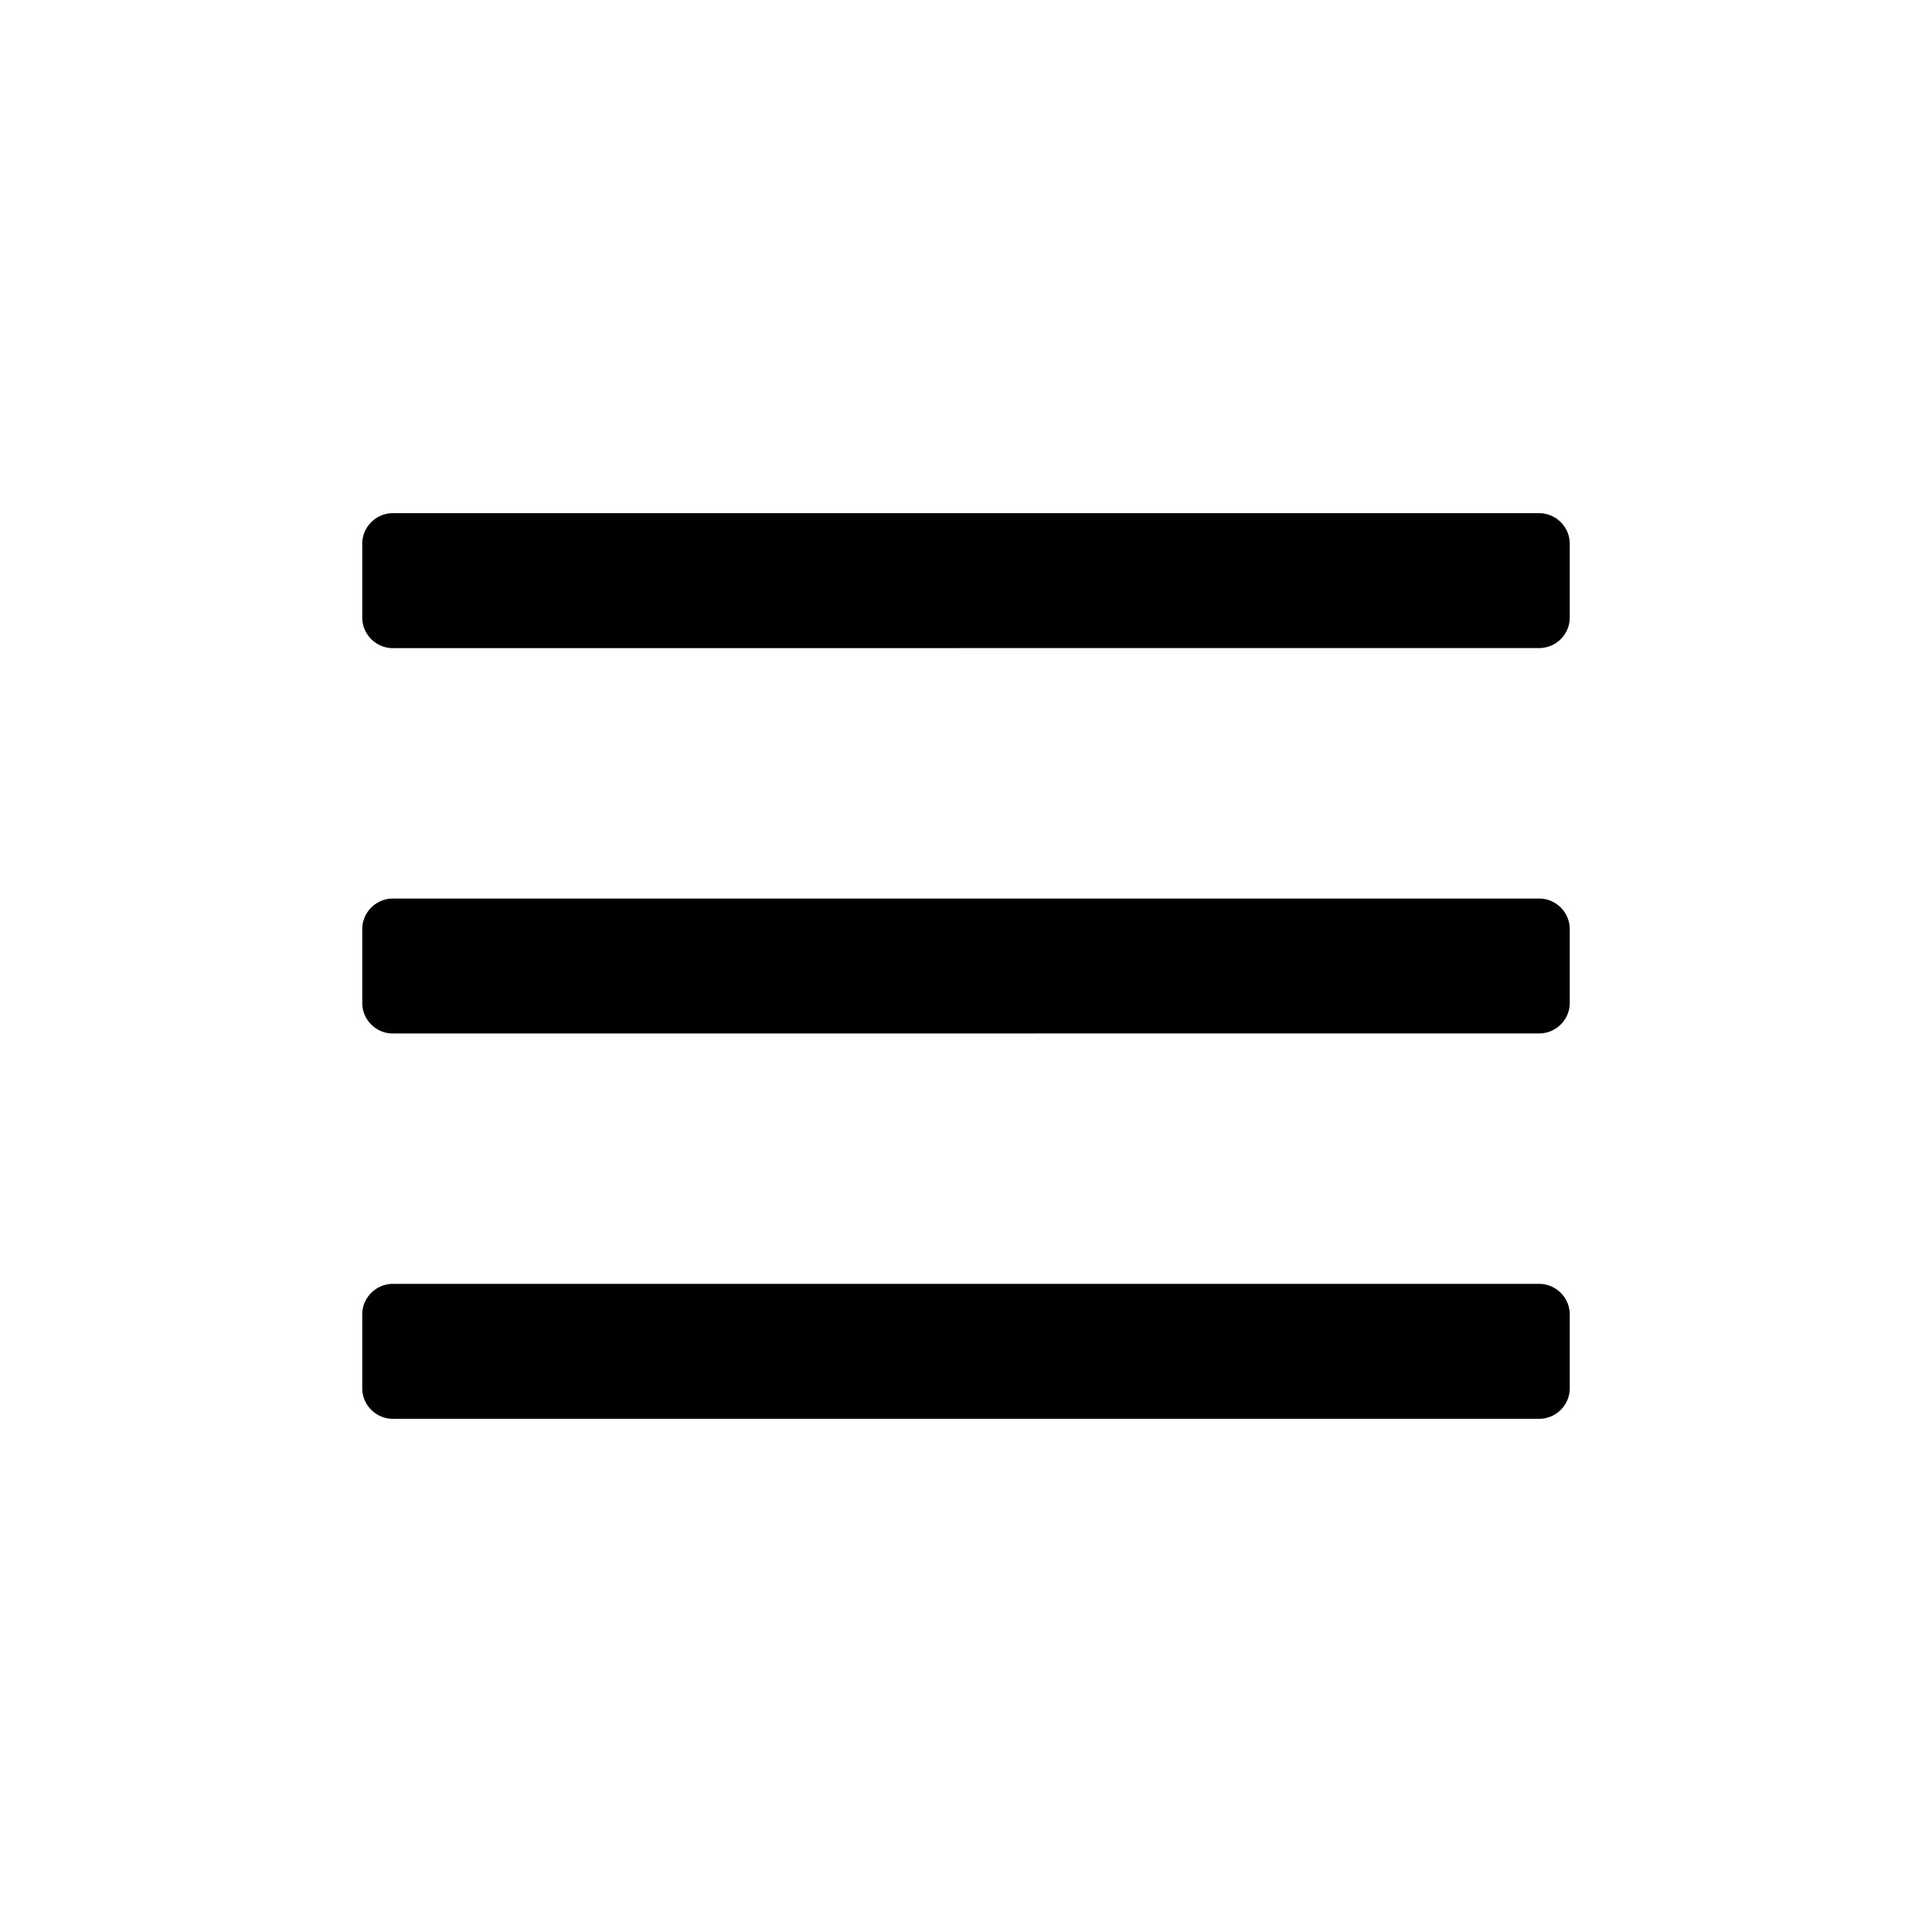
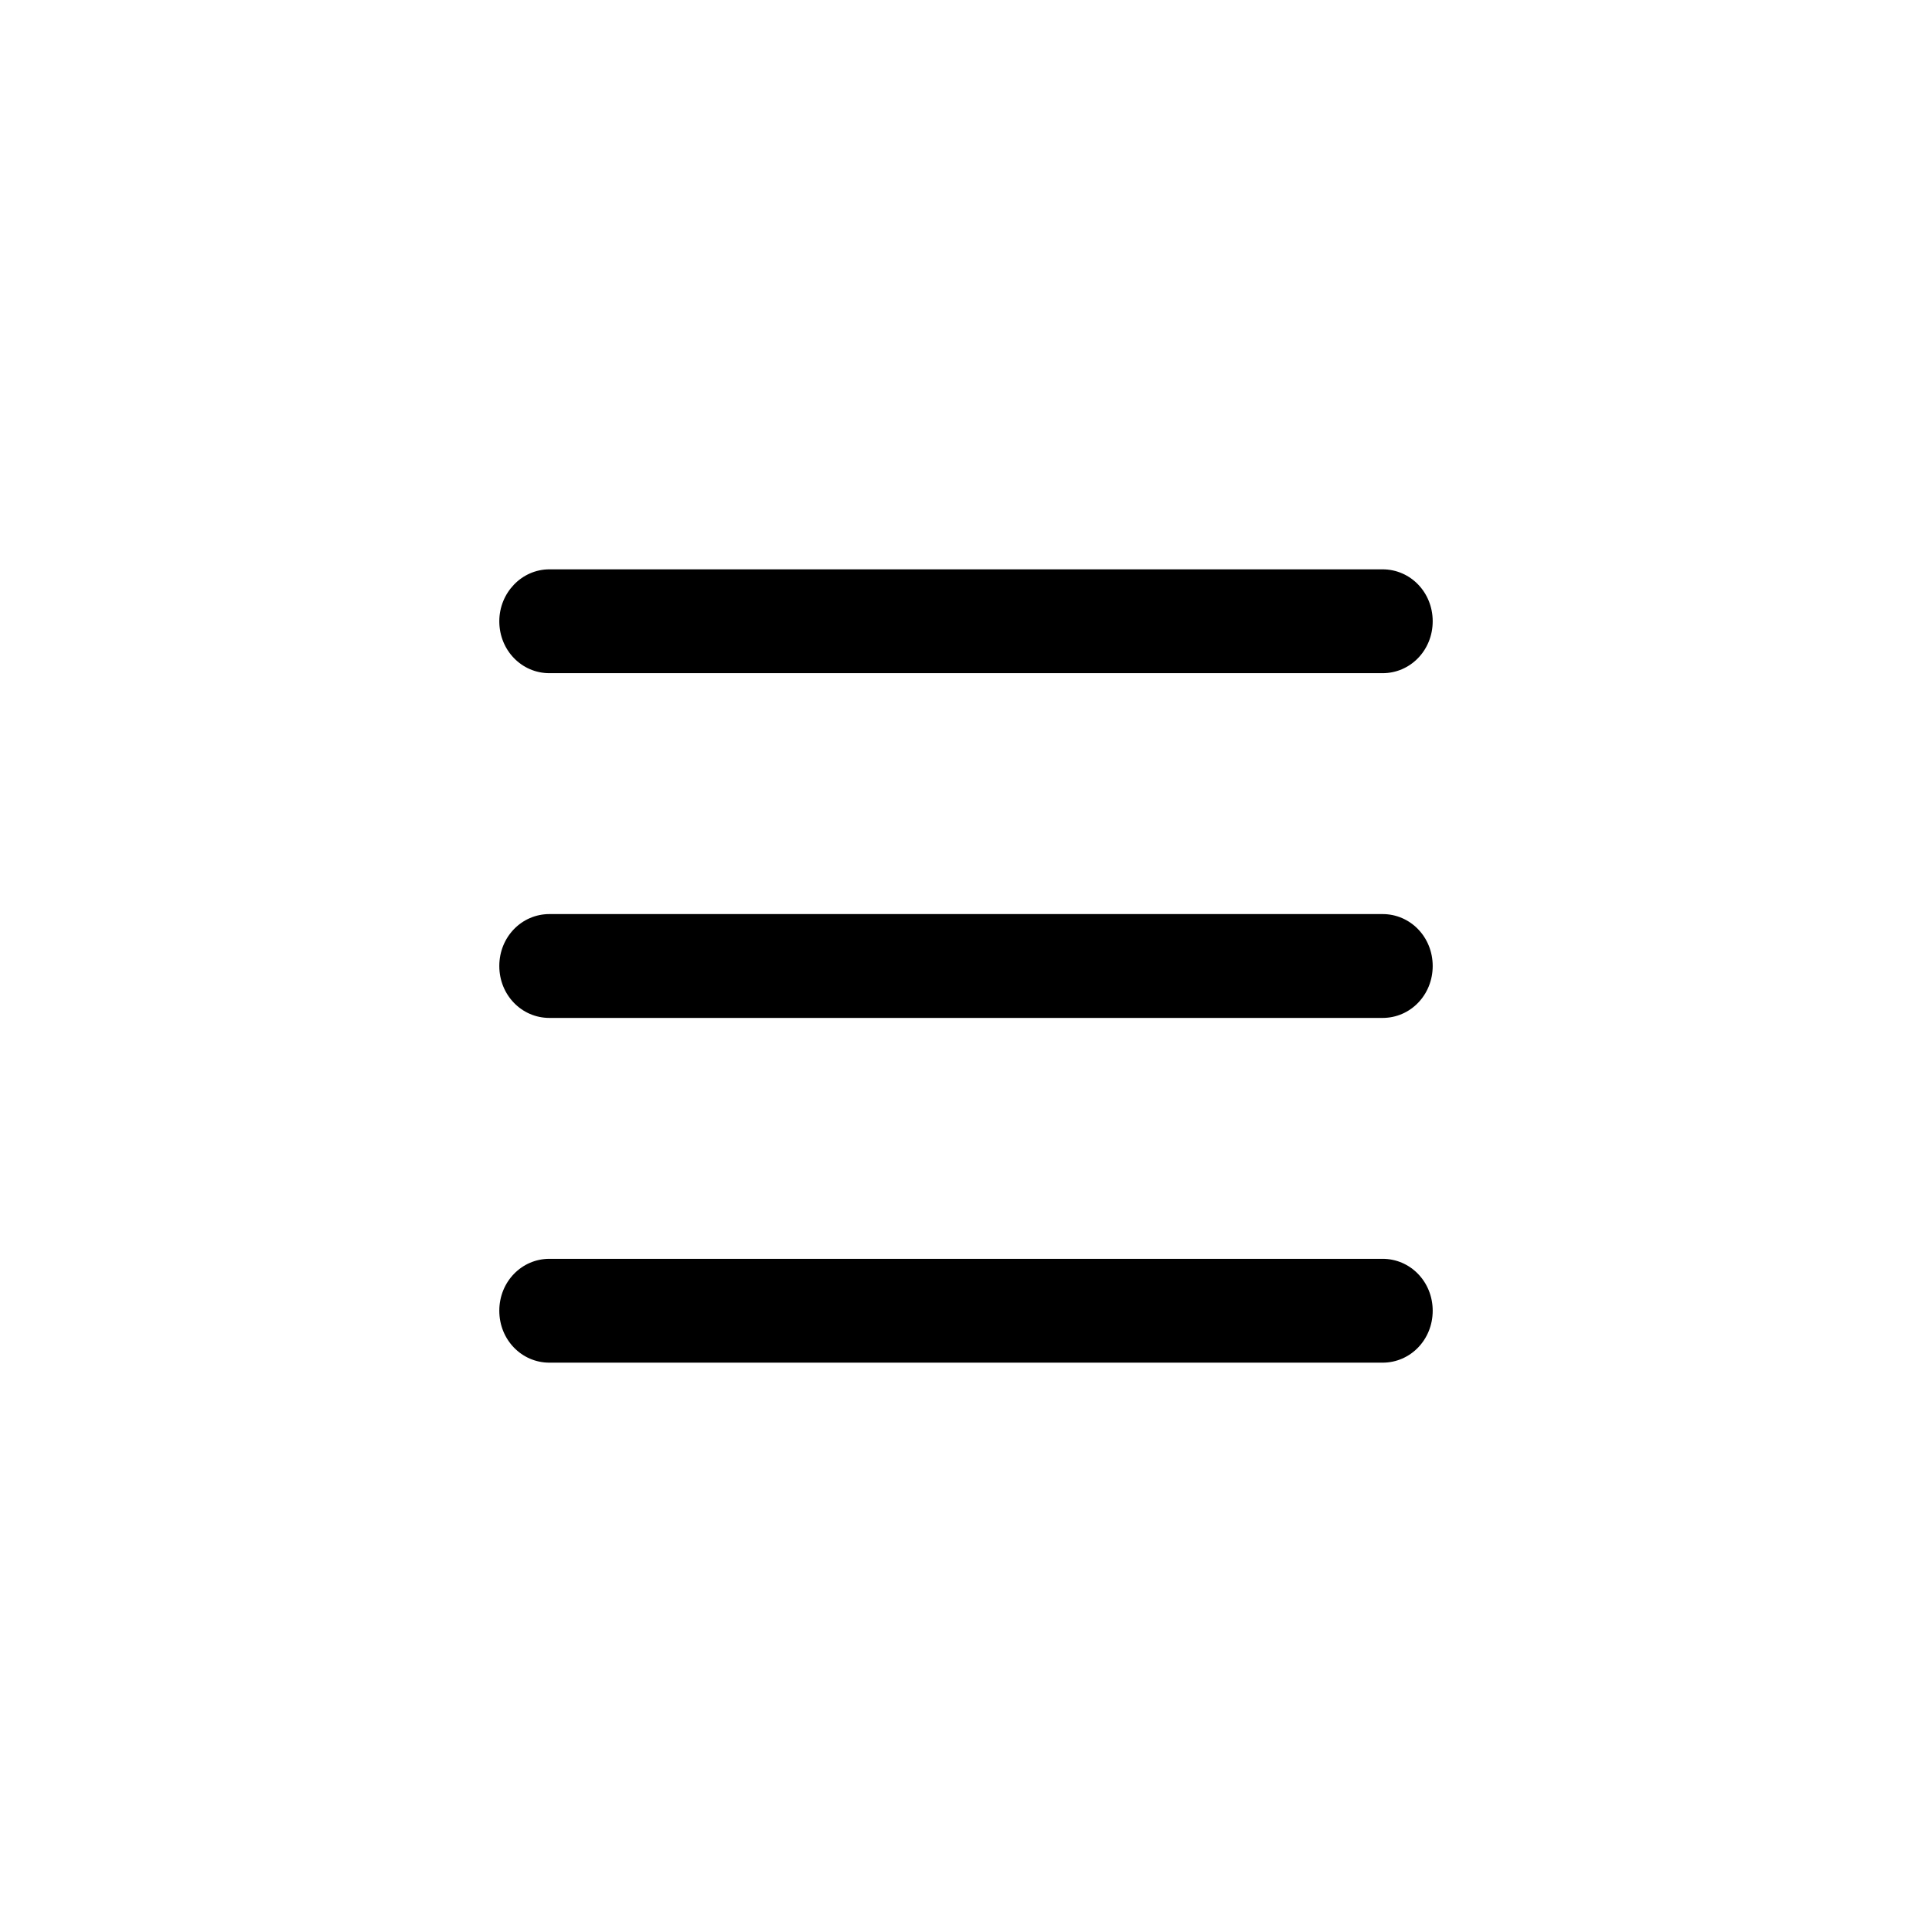
- <svg xmlns="http://www.w3.org/2000/svg" viewBox="0 0 32 32">
+ <svg xmlns="http://www.w3.org/2000/svg" id="Layer_2" data-name="Layer 2" viewBox="0 0 32 32">
  <defs>
-     <style>.a{fill:none;}.b{fill:currentcolor;}</style>
+     <style>
+       .cls-1 {
+         fill: none;
+       }
+ 
+       .cls-2 {
+         fill: currentcolor;
+       }
+     </style>
  </defs>
-   <rect class="a" width="32" height="32" />
-   <g transform="translate(6 8.5)">
-     <path class="b" d="M19.464-12.61A.51.51,0,0,0,20-13.088v-1.277a.51.51,0,0,0-.536-.479H.536A.51.51,0,0,0,0-14.365v1.277a.51.51,0,0,0,.536.479Zm0,6.383A.51.51,0,0,0,20-6.705V-7.982a.51.51,0,0,0-.536-.479H.536A.51.51,0,0,0,0-7.982v1.277a.51.51,0,0,0,.536.479Zm0,6.383A.51.51,0,0,0,20-.322V-1.6a.51.51,0,0,0-.536-.479H.536A.51.51,0,0,0,0-1.6V-.322A.51.51,0,0,0,.536.156Z" transform="translate(0 14.844)" />
+   <g id="Layer_1-2" data-name="Layer 1">
+     <g>
+       <rect class="cls-1" width="32" height="32" />
+       <path class="cls-2" d="M8.27,10.29c0-.47,.37-.86,.83-.86h13.8c.46,0,.83,.38,.83,.86s-.37,.86-.83,.86H9.1c-.46,0-.83-.38-.83-.86Zm0,5.71c0-.48,.37-.86,.83-.86h13.8c.46,0,.83,.38,.83,.86s-.37,.86-.83,.86H9.1c-.46,0-.83-.38-.83-.86Zm14.63,6.57H9.1c-.46,0-.83-.38-.83-.86s.37-.86,.83-.86h13.8c.46,0,.83,.38,.83,.86s-.37,.86-.83,.86Z" />
+     </g>
  </g>
</svg>
